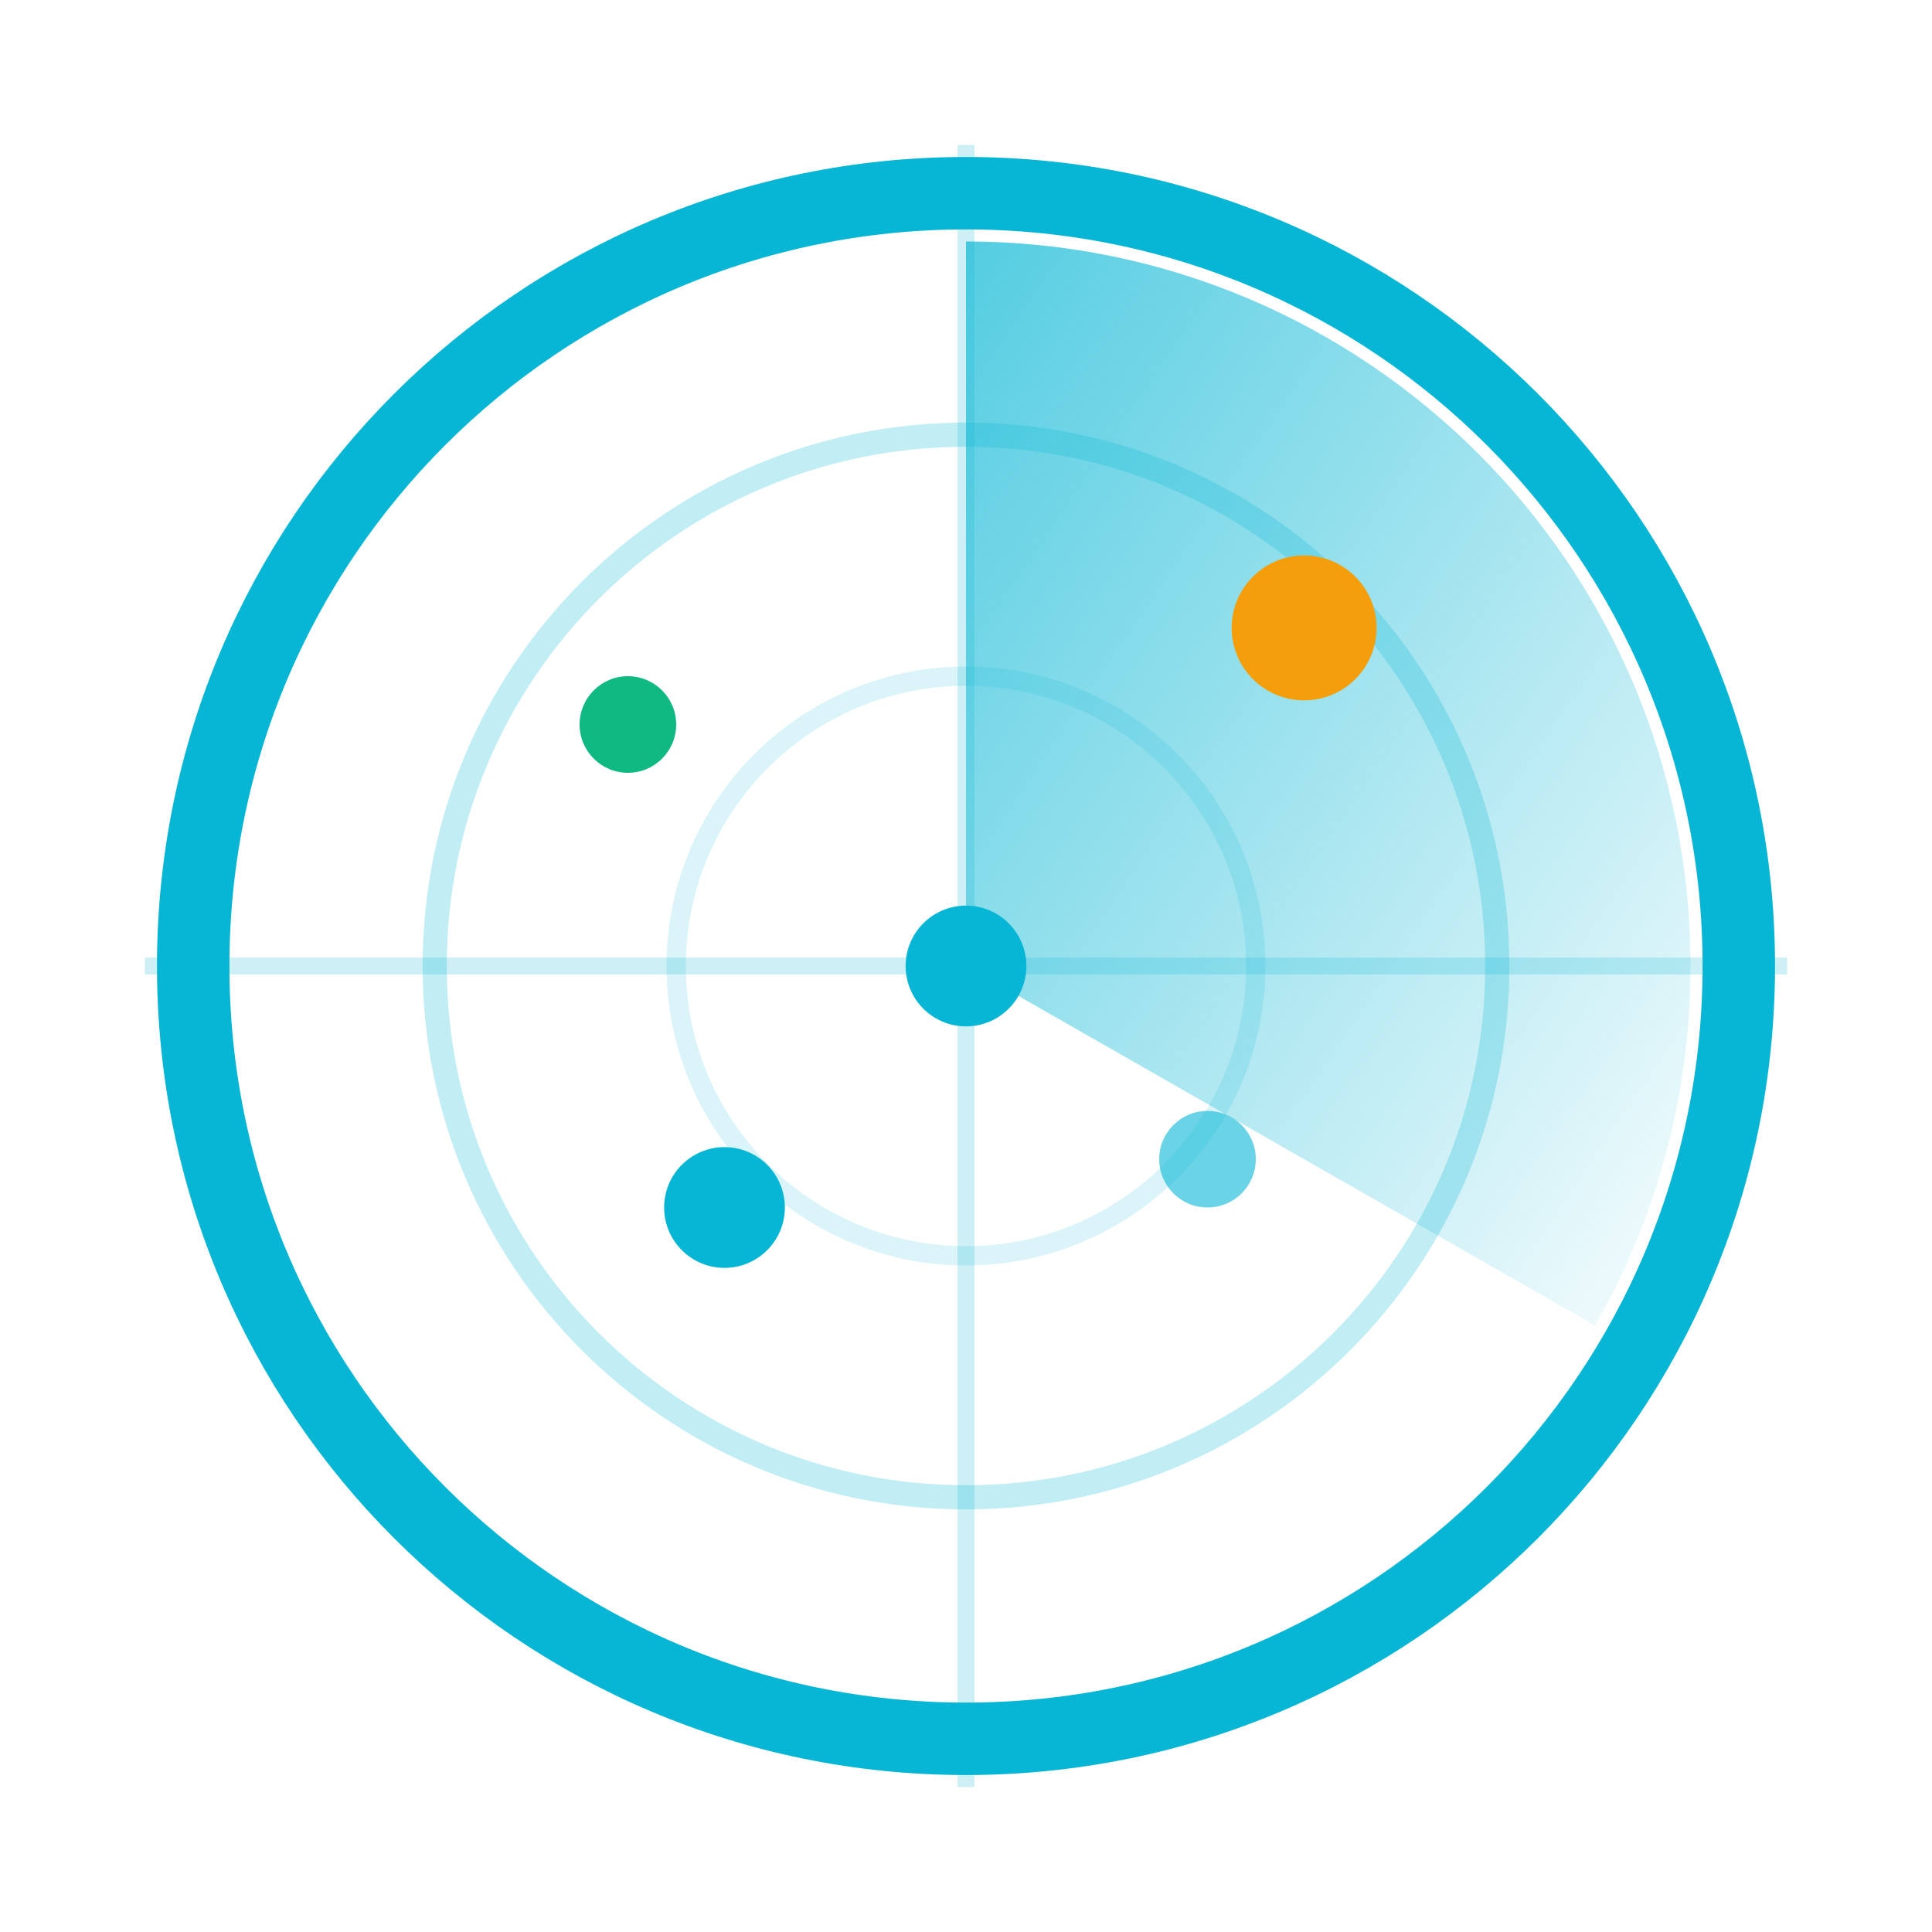
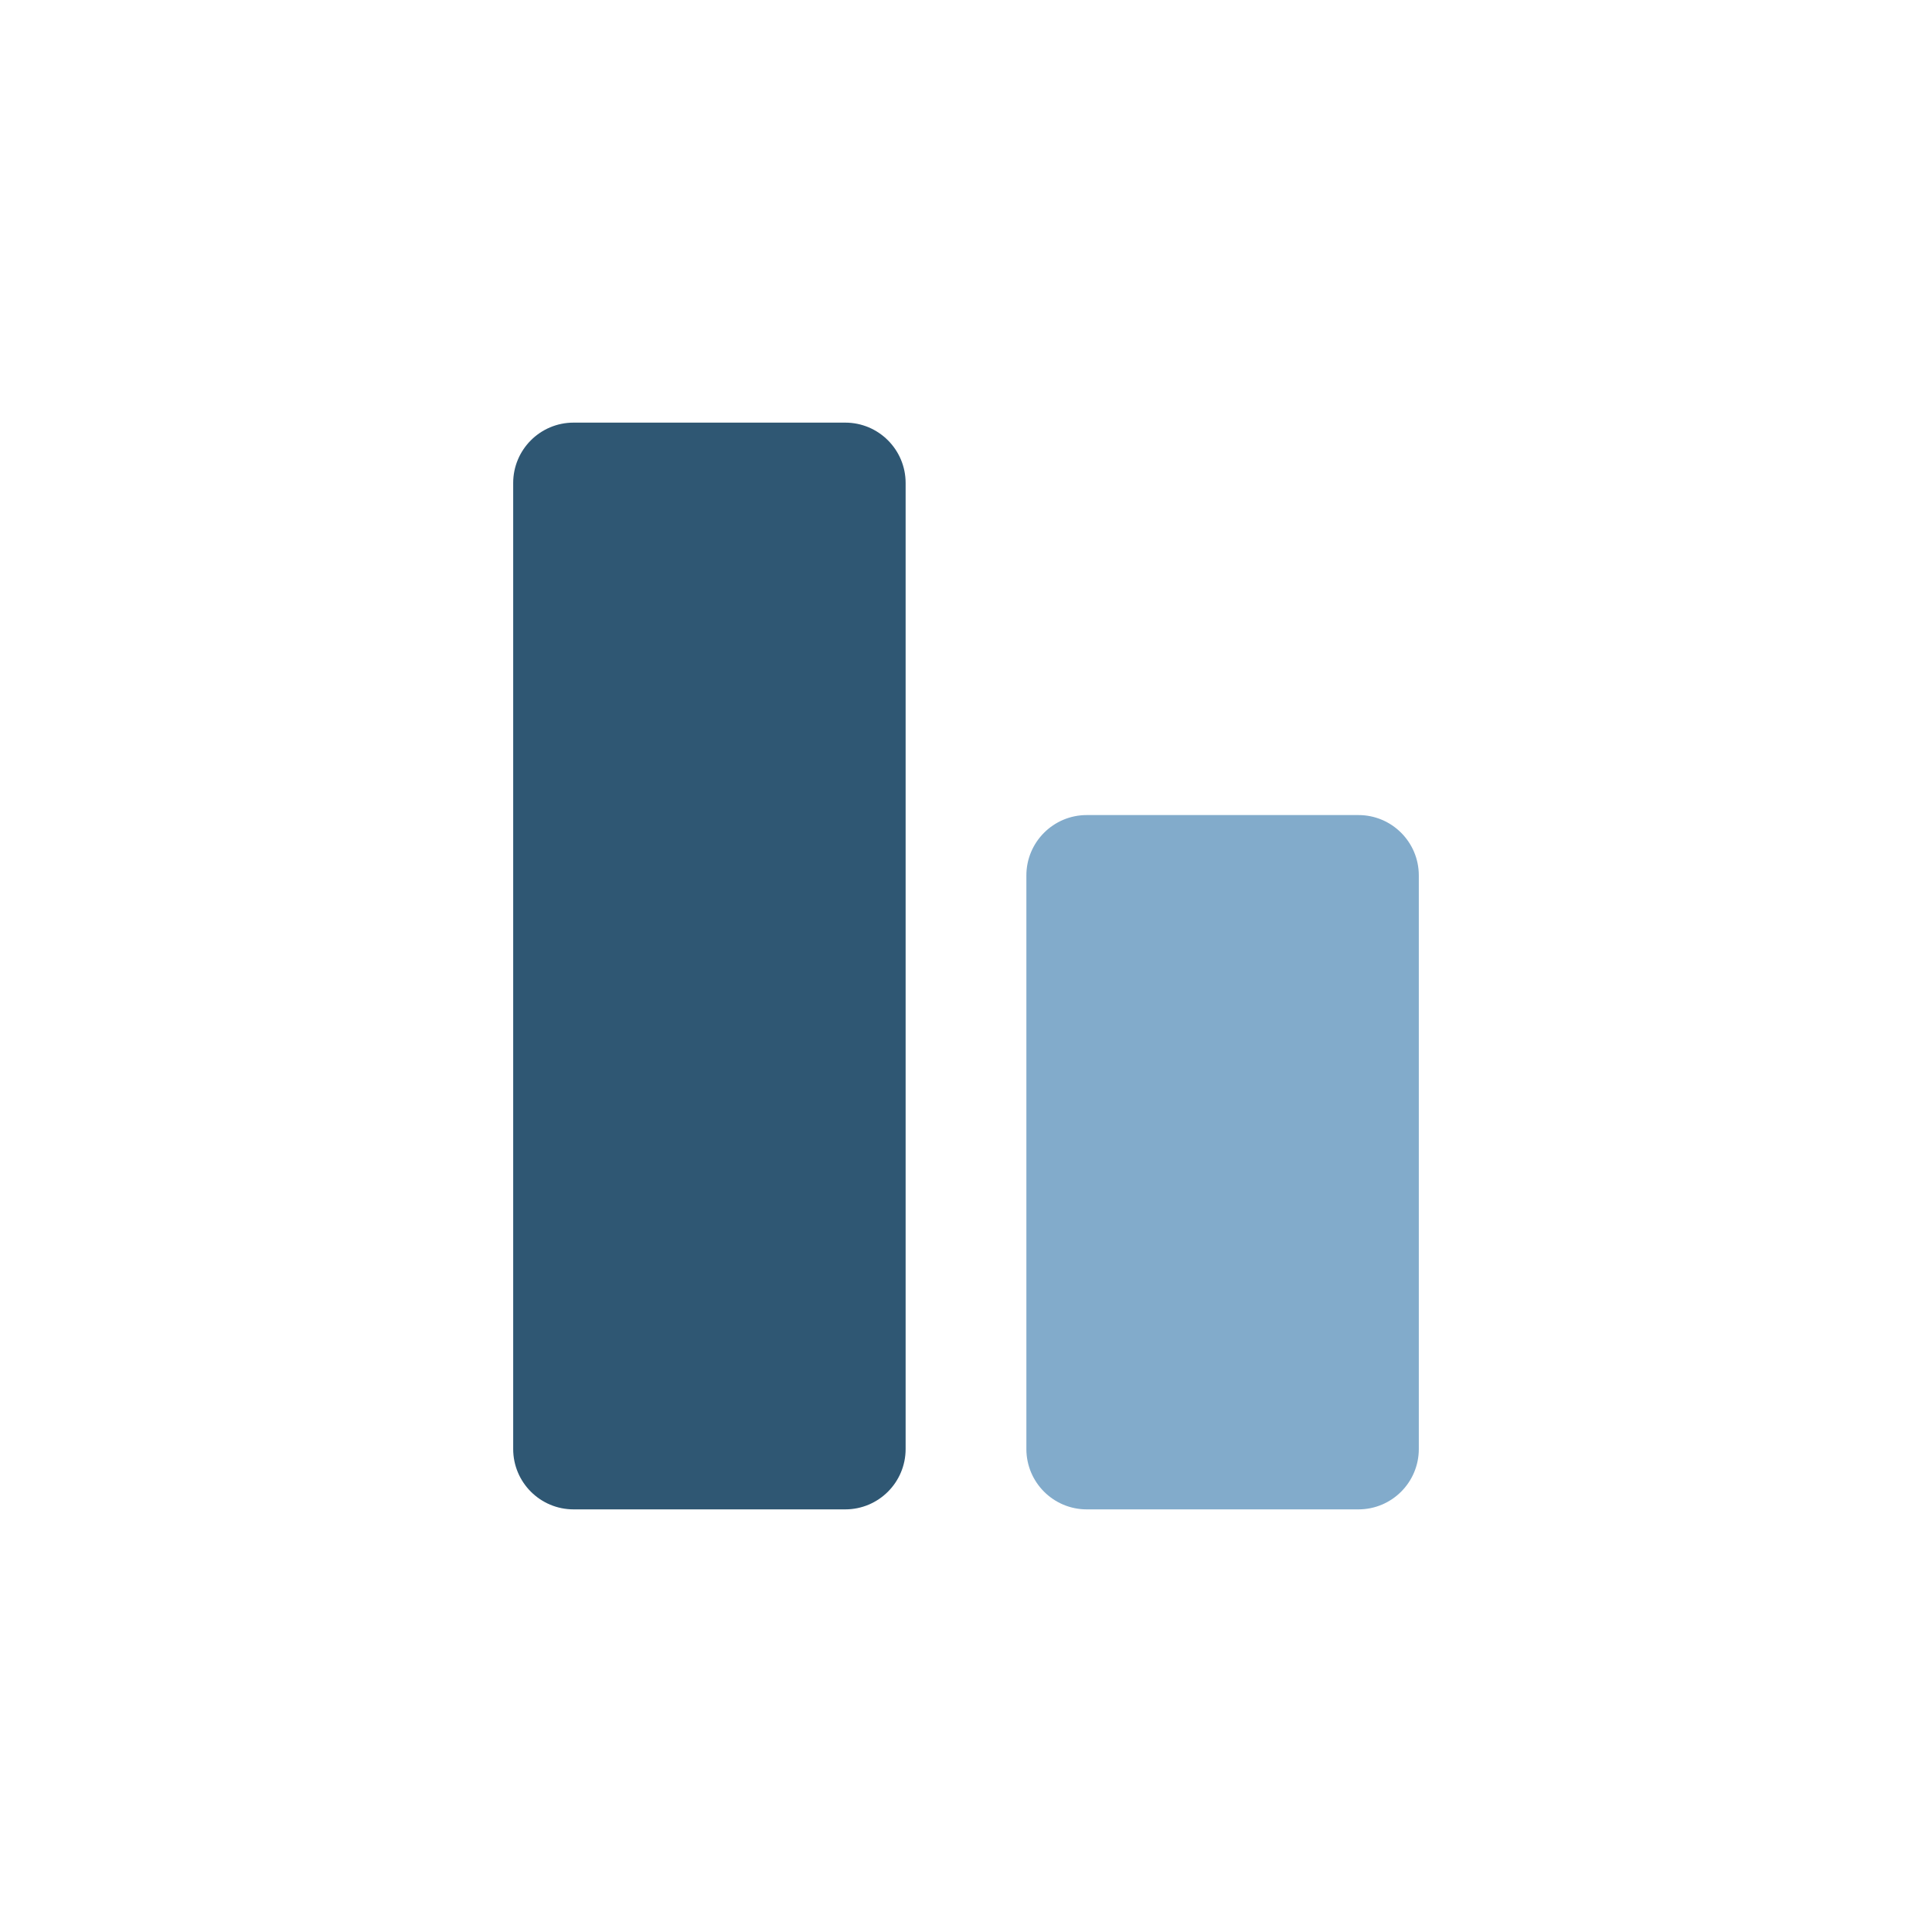
- <svg xmlns="http://www.w3.org/2000/svg" viewBox="0 0 80 80" fill="none">
-   <defs>
-     <linearGradient id="sw" x1="0" y1="0" x2="1" y2="1">
-       <stop offset="0%" stop-color="#06b6d4" stop-opacity="0.7" />
-       <stop offset="100%" stop-color="#06b6d4" stop-opacity="0" />
-     </linearGradient>
-     <clipPath id="rc">
-       <circle cx="40" cy="40" r="30" />
-     </clipPath>
-   </defs>
-   <circle cx="40" cy="40" r="32" fill="none" stroke="#06b6d4" stroke-width="3" />
-   <circle cx="40" cy="40" r="22" fill="none" stroke="#06b6d4" stroke-width="1" opacity="0.25" />
-   <circle cx="40" cy="40" r="12" fill="none" stroke="#06b6d4" stroke-width="0.8" opacity="0.15" />
-   <g clip-path="url(#rc)">
-     <path d="M40,40 L40,8 A32,32 0 0,1 68,56 Z" fill="url(#sw)" />
-   </g>
-   <line x1="40" y1="6" x2="40" y2="74" stroke="#06b6d4" stroke-width="0.7" opacity="0.2" />
-   <line x1="6" y1="40" x2="74" y2="40" stroke="#06b6d4" stroke-width="0.7" opacity="0.2" />
-   <circle cx="54" cy="26" r="3" fill="#f59e0b" />
-   <circle cx="30" cy="50" r="2.5" fill="#06b6d4" />
-   <circle cx="50" cy="48" r="2" fill="#06b6d4" opacity="0.6" />
-   <circle cx="26" cy="30" r="2" fill="#10b981" />
-   <circle cx="40" cy="40" r="2.5" fill="#06b6d4" />
+ <svg xmlns="http://www.w3.org/2000/svg" viewBox="0 0 64 64" width="64" height="64">
+   <rect x="17" y="14" width="13" height="36" rx="2" fill="#2f5773" />
+   <rect x="34" y="27" width="13" height="23" rx="2" fill="#82abcb" />
</svg>
